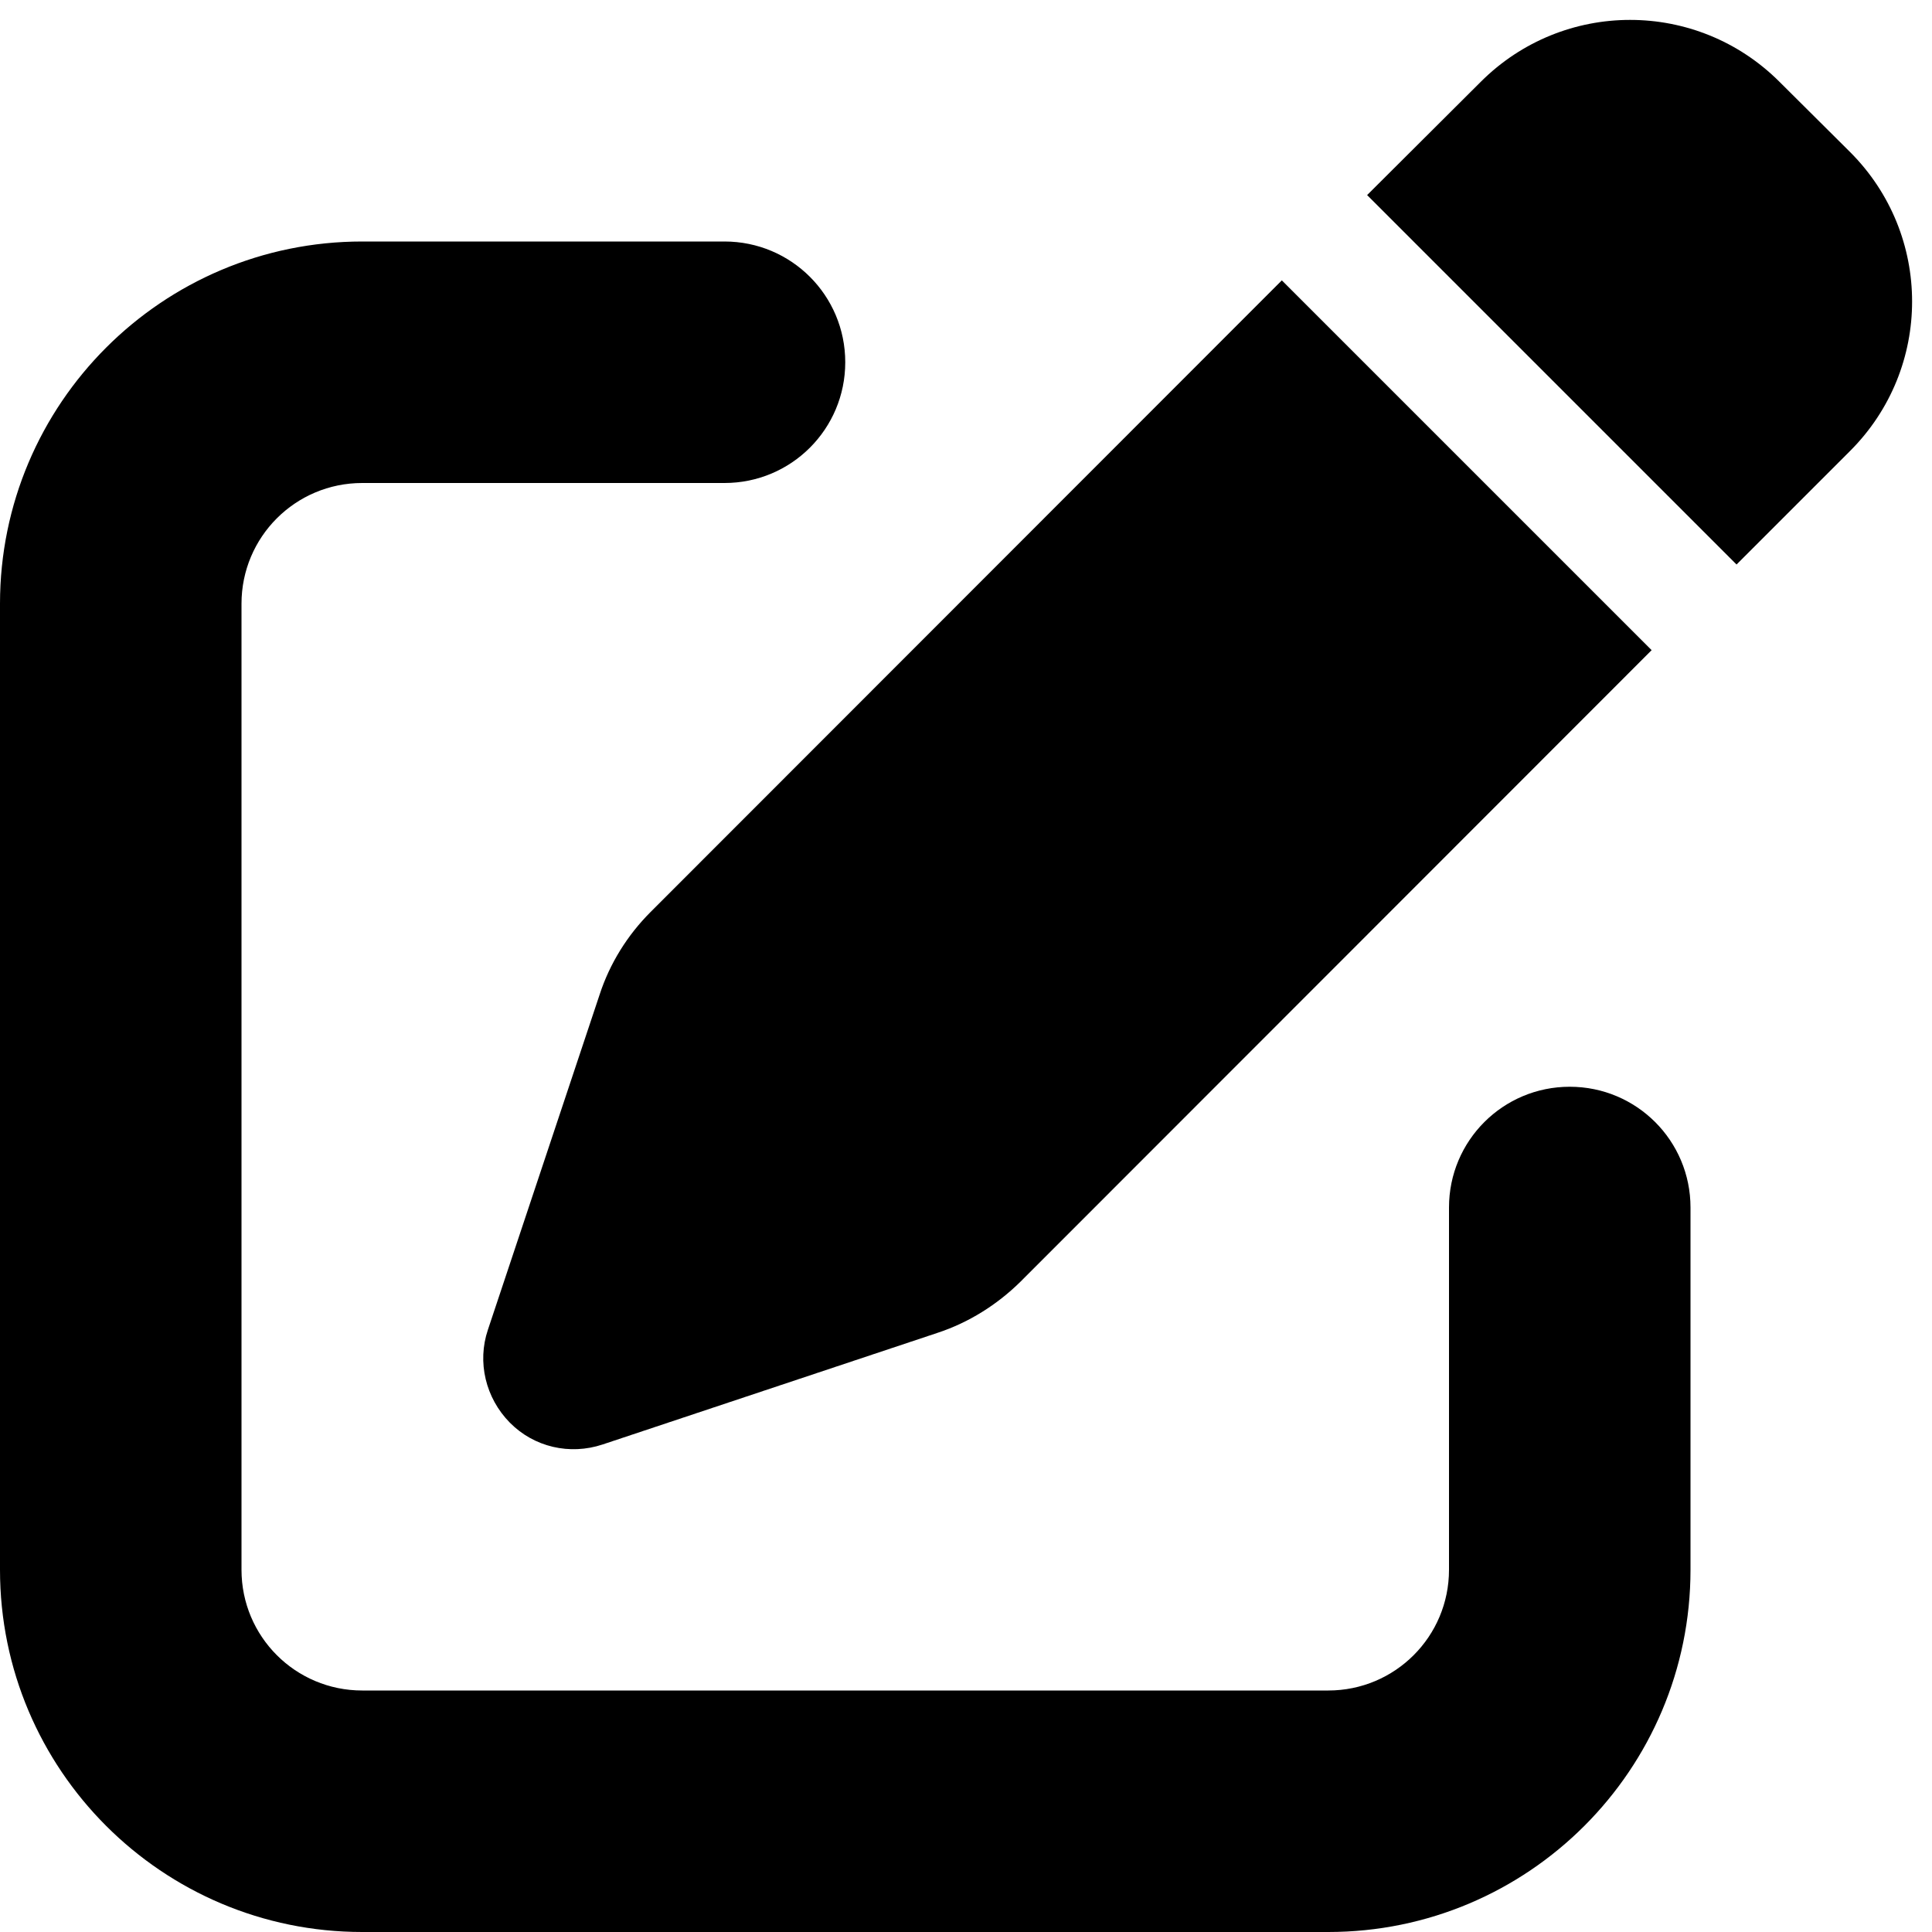
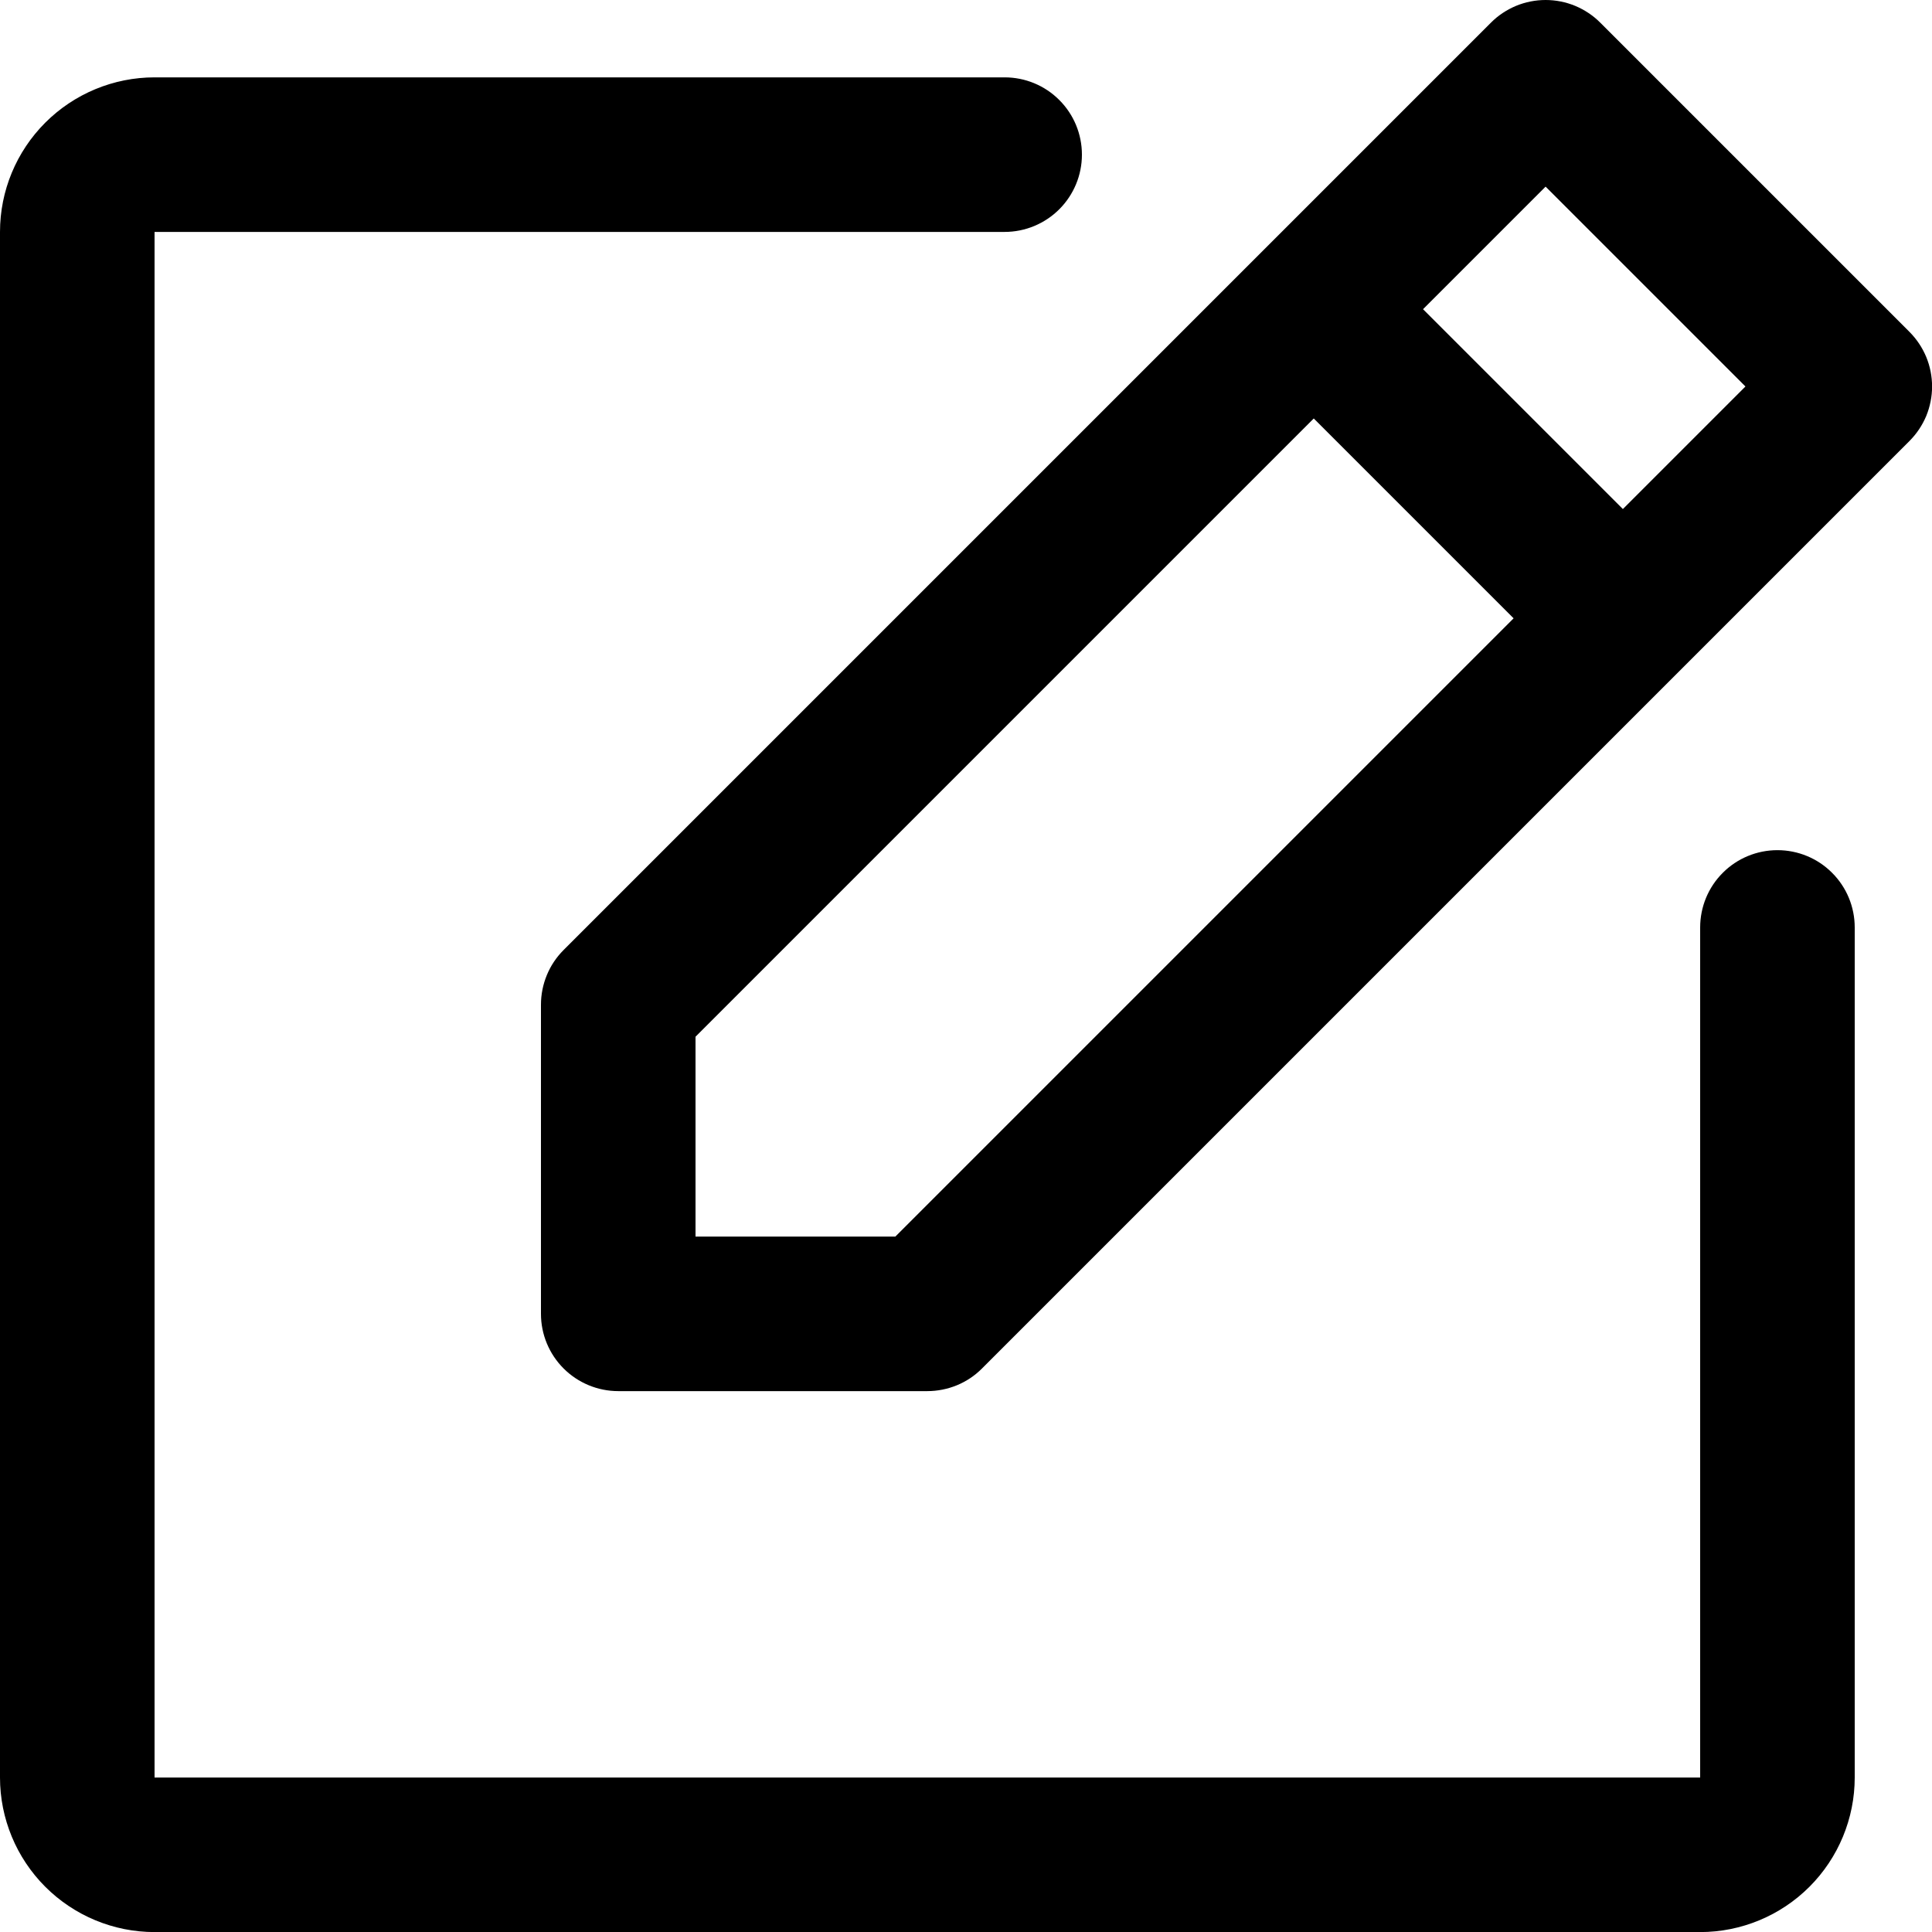
- <svg xmlns="http://www.w3.org/2000/svg" viewBox="0 0 512 512">
-   <path d="M471.6 21.7c-21.9-21.9-57.3-21.9-79.2 0L362.3 51.7l97.9 97.9 30.1-30.1c21.9-21.9 21.9-57.3 0-79.2L471.6 21.7zm-299.2 220c-6.1 6.1-10.8 13.6-13.5 21.9l-29.6 88.8c-2.9 8.6-.6 18.1 5.8 24.6s15.9 8.7 24.6 5.8l88.8-29.6c8.2-2.7 15.7-7.4 21.9-13.5L437.7 172.3 339.7 74.3 172.4 241.7zM96 64C43 64 0 107 0 160V416c0 53 43 96 96 96H352c53 0 96-43 96-96V320c0-17.7-14.3-32-32-32s-32 14.3-32 32v96c0 17.7-14.3 32-32 32H96c-17.7 0-32-14.3-32-32V160c0-17.7 14.3-32 32-32h96c17.7 0 32-14.3 32-32s-14.3-32-32-32H96z" />
+ <svg xmlns="http://www.w3.org/2000/svg" width="25" height="25" viewBox="0 0 25 25">
+   <path d="M24.707 4.293L20.707 0.293C20.615 0.2 20.504 0.127 20.383 0.076C20.262 0.026 20.131 0 20 0C19.869 0 19.738 0.026 19.617 0.076C19.496 0.127 19.385 0.2 19.293 0.293L7.293 12.293C7.2 12.386 7.126 12.496 7.076 12.618C7.026 12.739 7 12.869 7 13.001V17.001C7 17.266 7.105 17.52 7.293 17.708C7.48 17.895 7.735 18.001 8 18.001H12C12.131 18.001 12.261 17.975 12.383 17.925C12.504 17.875 12.615 17.801 12.707 17.708L24.707 5.708C24.8 5.615 24.874 5.505 24.925 5.384C24.975 5.262 25.001 5.132 25.001 5.001C25.001 4.869 24.975 4.739 24.925 4.618C24.874 4.496 24.8 4.386 24.707 4.293ZM11.586 16.001H9V13.415L17 5.415L19.586 8.001L11.586 16.001ZM21 6.587L18.414 4.001L20 2.415L22.586 5.001L21 6.587ZM24 12.001V23.001C24 23.531 23.789 24.04 23.414 24.415C23.039 24.79 22.53 25.001 22 25.001H2C1.47 25.001 0.961 24.79 0.586 24.415C0.211 24.04 0 23.531 0 23.001V3.001C0 2.47 0.211 1.962 0.586 1.587C0.961 1.212 1.47 1.001 2 1.001H13C13.265 1.001 13.52 1.106 13.707 1.294C13.895 1.481 14 1.736 14 2.001C14 2.266 13.895 2.52 13.707 2.708C13.52 2.895 13.265 3.001 13 3.001H2V23.001H22V12.001C22 11.736 22.105 11.481 22.293 11.294C22.48 11.106 22.735 11.001 23 11.001C23.265 11.001 23.52 11.106 23.707 11.294C23.895 11.481 24 11.736 24 12.001Z" />
</svg>
